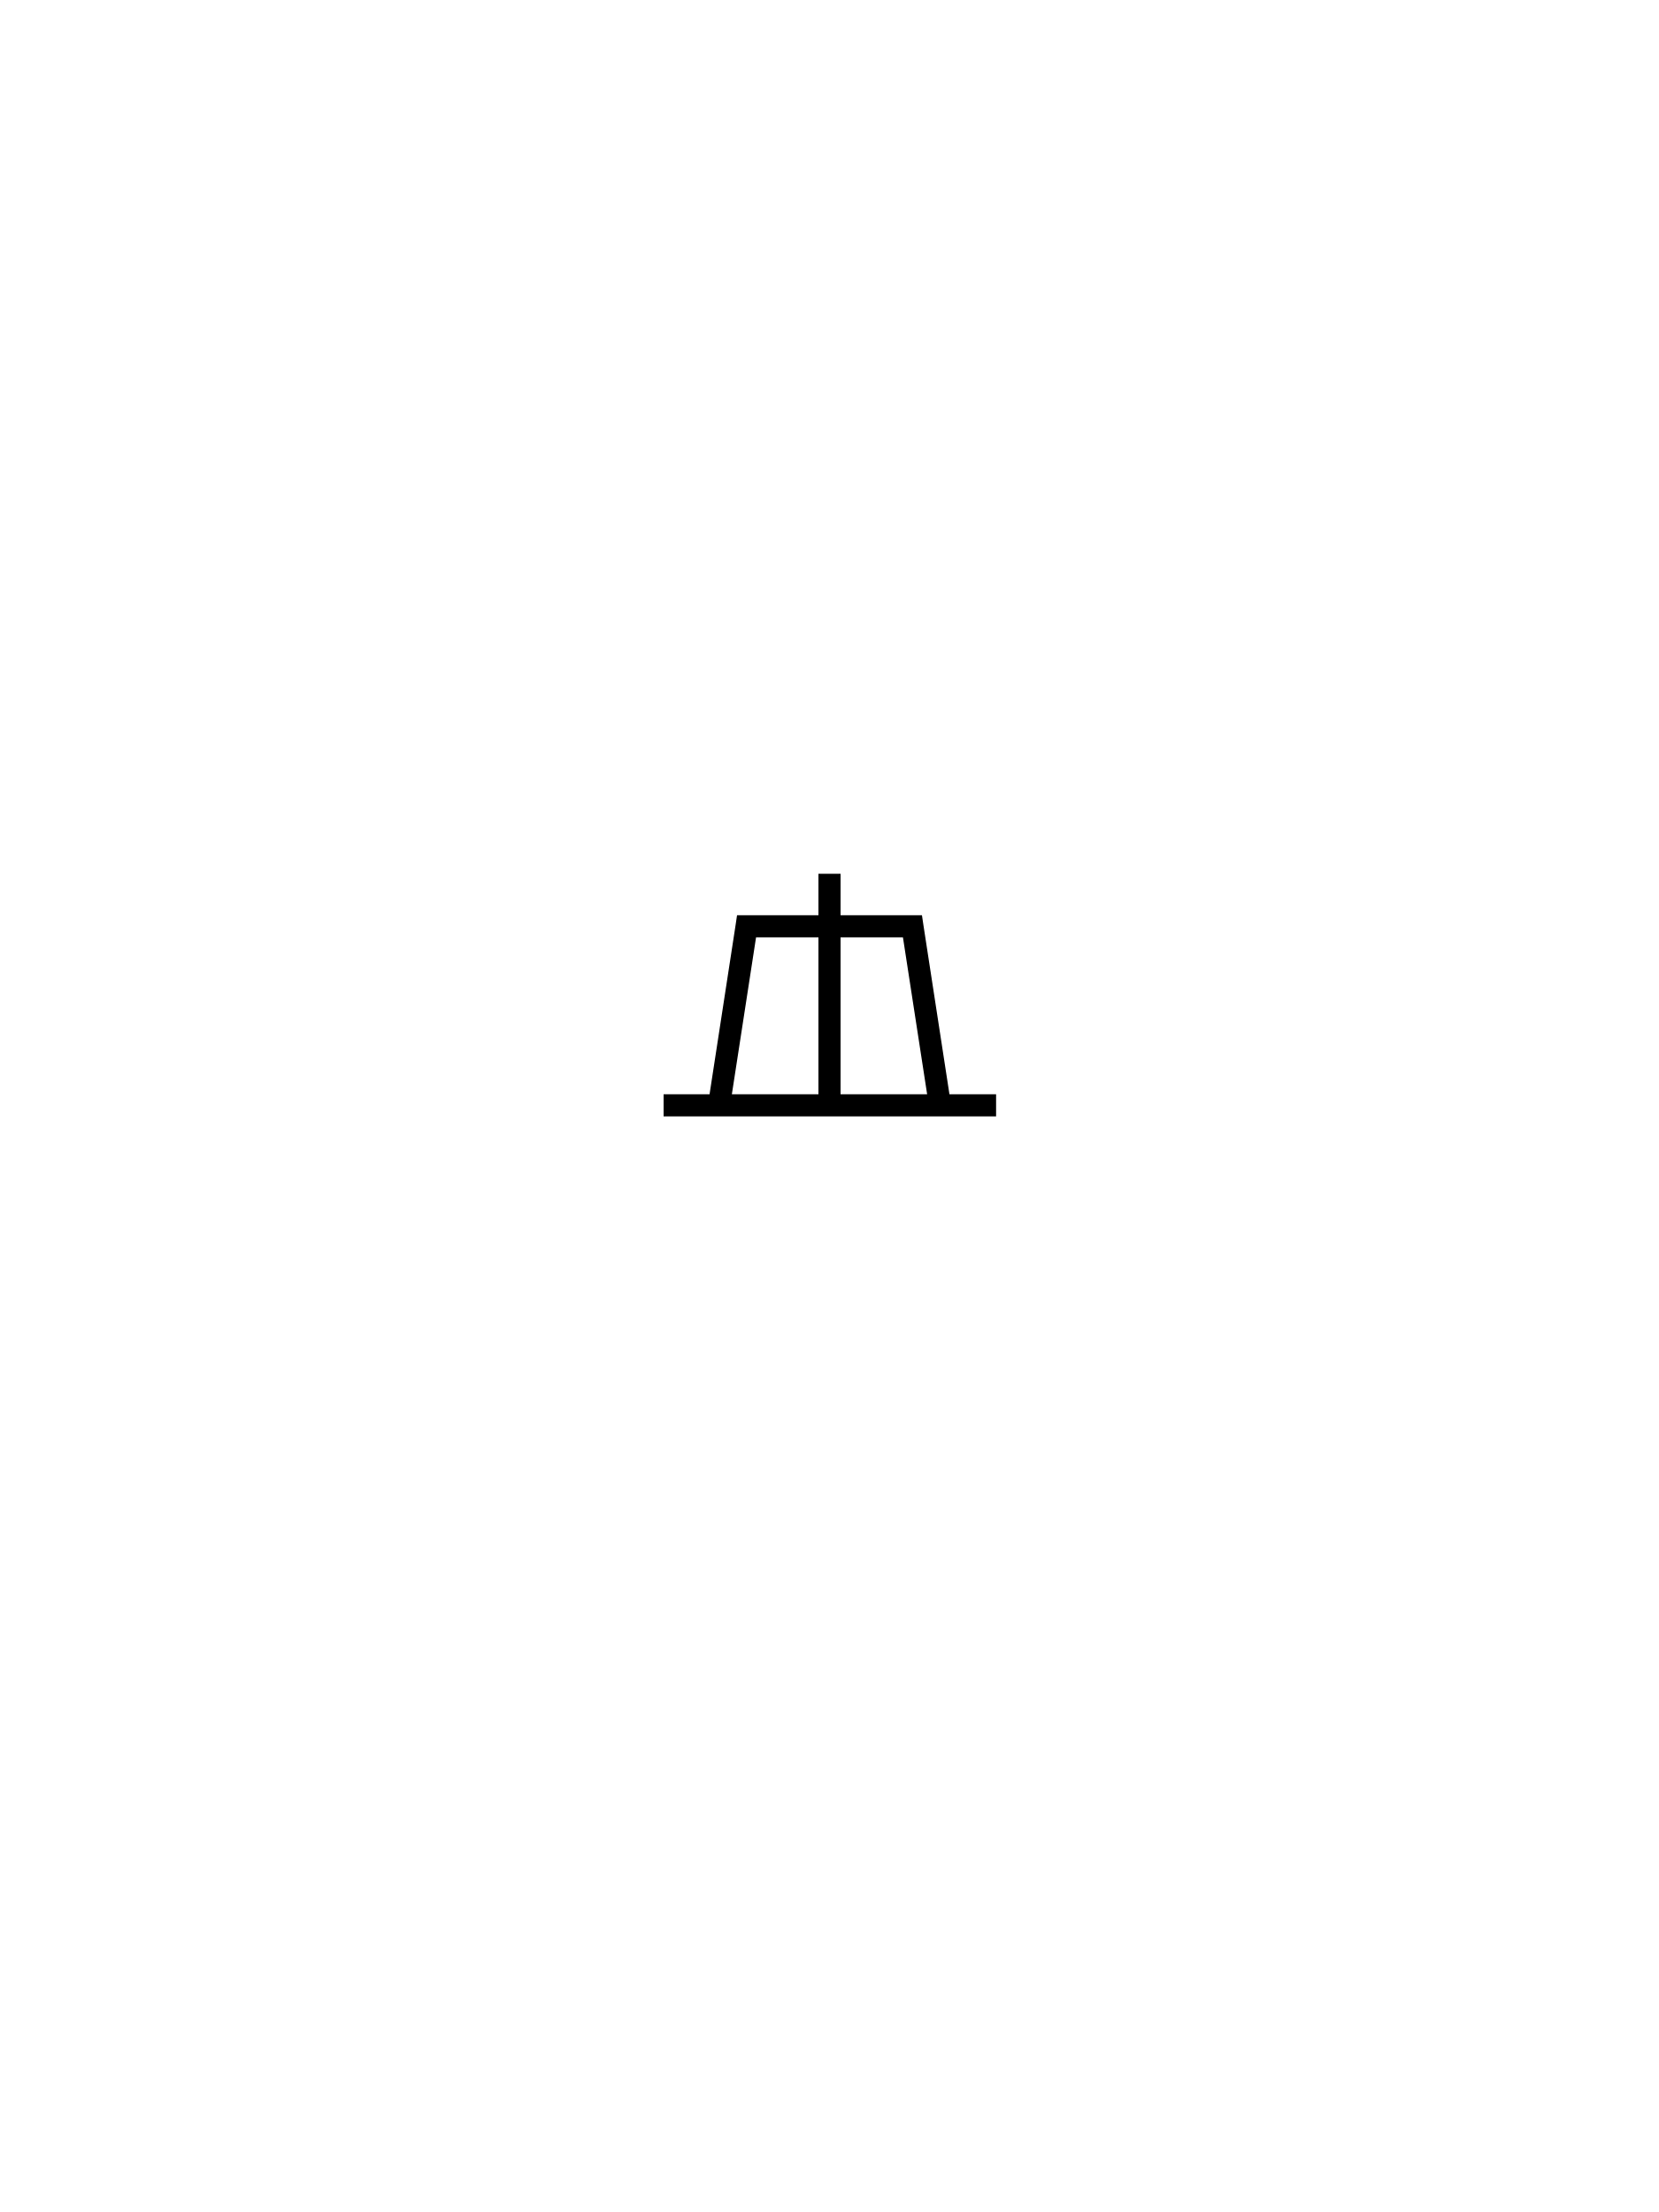
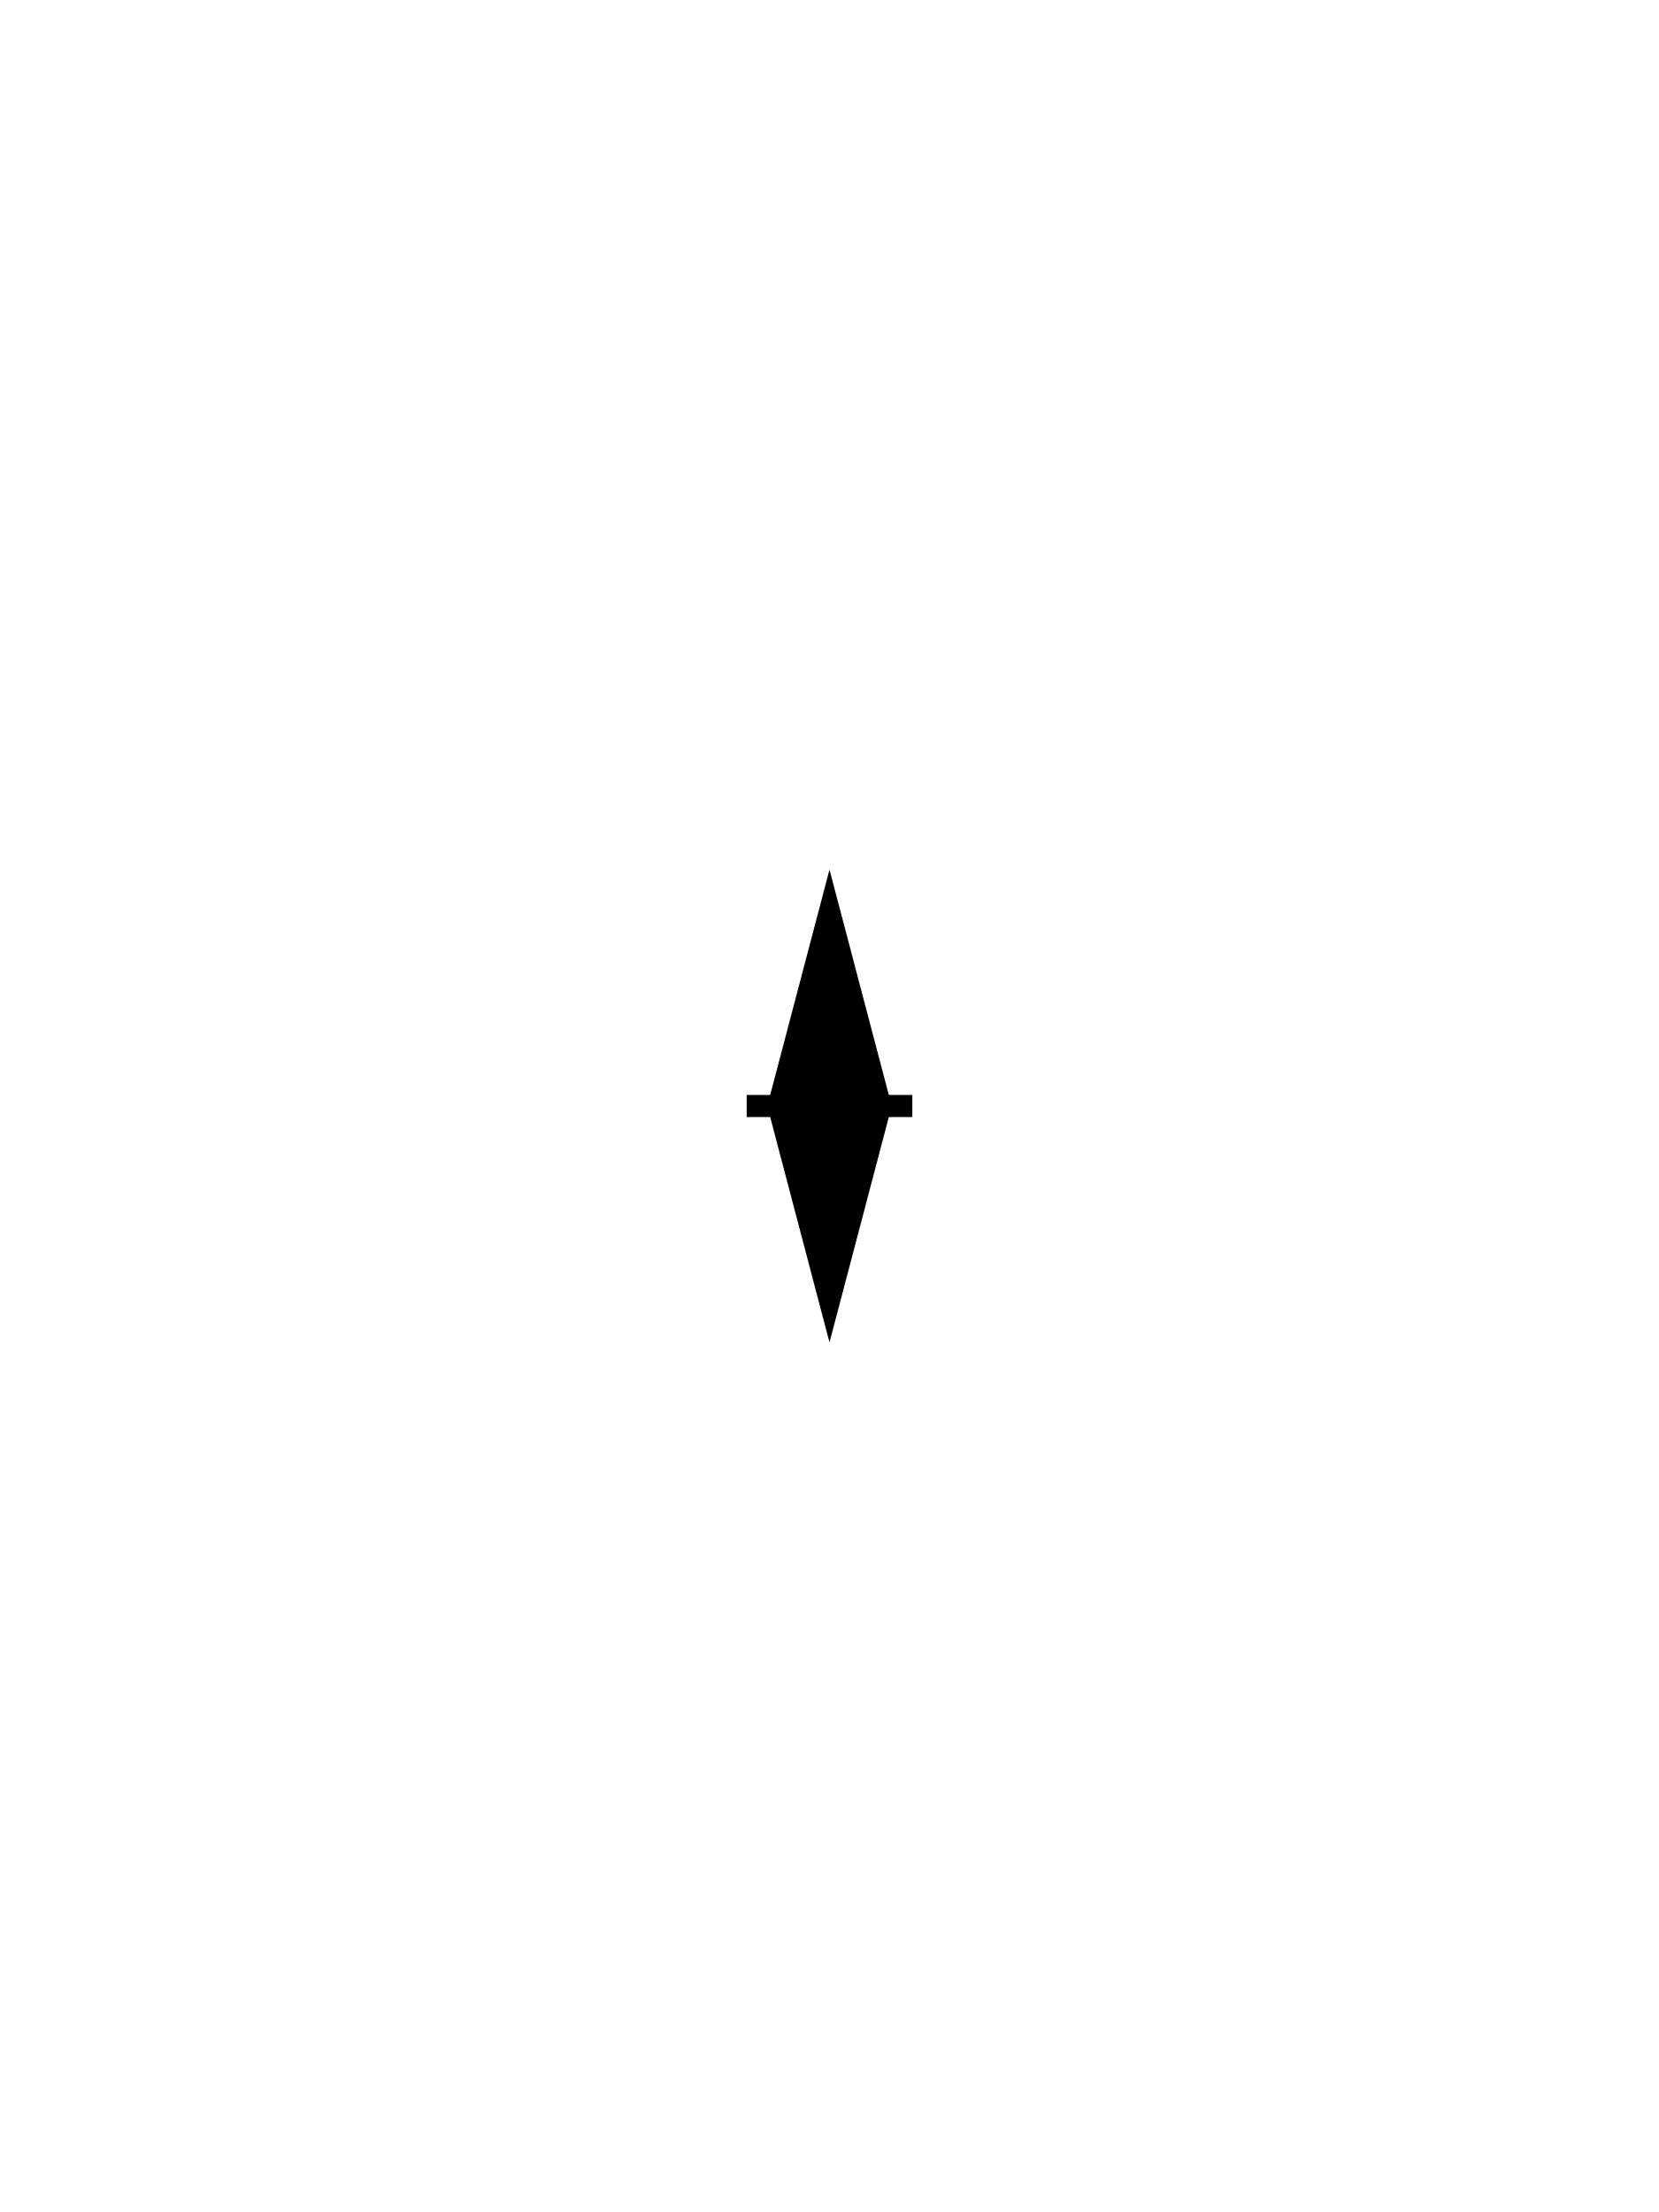
<svg xmlns="http://www.w3.org/2000/svg" version="1.0" width="300" height="400" id="svg2" style="display:inline">
  <defs id="defs4">
    </defs>
  <g id="layer4" style="display:none" transform="translate(0,80)">
    <g id="g2992" transform="matrix(-0.4648343,0.5885823,-0.5885823,-0.4648343,318.5509,100.2296)">
      <path style="fill:#ffff00;fill-opacity:1;fill-rule:evenodd;stroke:none" id="path28209" d="m 131.601,181.312 -61.628,76.308 -4.53,5.578 -5.557,4.224 -6.899,2.109 -7.322,-0.11 -6.812,-2.296 -5.747,-4.337 -4.201,-6.087 -2.225,-7.051 0.157,-6.975 2.733,-6.09 4.595,-5.308 5.594,-4.868 1.174,-0.946 90.671,-44.15 z m 28.001,-25.261 c 2.197,-0.22 4.158,1.385 4.378,3.582 0.22,2.197 -1.385,4.158 -3.582,4.378 -2.197,0.22 -4.158,-1.385 -4.378,-3.582 -0.22,-2.197 1.385,-4.158 3.582,-4.378 z" />
    </g>
  </g>
  <g id="layer1" style="display:none" transform="translate(0,40)">
    <g id="g4222" transform="translate(-0.00768486,10.41785)">
      <path style="fill:#000407;fill-opacity:1;fill-rule:evenodd;stroke:none" id="path12984" d="m 112.555,201.148 15.073,-44.316 -37.03,-26.581 45.175,0 14.431,-43.713 13.812,43.713 45.794,0 -37.007,27.206 13.812,43.69 -36.41,-27.206 -37.649,27.206 z m 49.878,-51.086 c 0,6.905 -5.553,12.508 -12.395,12.508 -6.842,0 -12.395,-5.604 -12.395,-12.508 0,-6.905 5.553,-12.509 12.395,-12.509 6.842,0 12.395,5.604 12.395,12.509 z" />
      <g style="display:inline" id="g2831" transform="translate(-9.940159,0.05198145)">
        <g style="display:inline" id="g2992-7" transform="translate(-0.04412785,-10.06011)" />
        <g style="display:inline" id="g2936-9" transform="translate(-0.04730863,-10.02019)" />
      </g>
    </g>
  </g>
  <g id="layer2" style="display:none" transform="translate(0,40)">
    <g id="g4347" transform="translate(-0.01574886,9.993799)">
      <g style="display:inline" id="g2831-0" transform="translate(-9.940159,0.05198145)">
        <g style="display:inline" id="g2992-3" transform="translate(-0.04412785,-10.06011)" />
        <g style="display:inline" id="g2936-99" transform="translate(-0.04730863,-10.02019)" />
      </g>
      <g transform="translate(0.09264766,0.03344801)" id="g2901">
        <path d="m 128.831,178.589 8.512,-24.8 -20.912,-14.875 25.512,0 8.15,-24.462 7.8,24.462 25.862,0 -20.9,15.225 7.8,24.45 -20.563,-15.225 -21.262,15.225 z M 157,150 c 0,3.864 -3.136,7 -7,7 -3.864,0 -7,-3.136 -7,-7 0,-3.864 3.136,-7 7,-7 3.864,0 7,3.136 7,7 z" id="path12984-3" style="fill:#000407;fill-opacity:1;fill-rule:evenodd;stroke:none" />
      </g>
    </g>
  </g>
  <g id="layer13" style="display:none" transform="translate(0,40)">
    <g id="g4470" transform="translate(-0.01107886,9.98092)" style="fill:#000000;fill-opacity:1">
      <g style="fill:#000000;fill-opacity:1;display:inline" id="g2831-04" transform="translate(-9.940159,0.05198145)">
        <g style="fill:#000000;fill-opacity:1;display:inline" id="g2992-6" transform="translate(-0.04412785,-10.06011)" />
        <g style="fill:#000000;fill-opacity:1;display:inline" id="g2936-3" transform="translate(-0.04730863,-10.02019)" />
      </g>
      <g transform="translate(-0.4831045,0.2774708)" id="g3843" style="fill:#000000;fill-opacity:1">
        <path d="m 134.519,171.501 6.013,-18.413 -15.938,-11.338 19.488,-0.375 6.375,-18.413 6.025,18.413 19.488,0.375 -15.587,11.338 6.025,18.413 -15.95,-11.325 -15.938,11.325 z" id="path10972" style="fill:#000000;fill-opacity:1;stroke:none" />
      </g>
    </g>
  </g>
  <g transform="translate(0,40)" style="display:none" id="g28337">
    <path style="fill:none;stroke:#000000;stroke-width:4.061;stroke-miterlimit:4;stroke-opacity:1;stroke-dasharray:none" id="path28351" d="m 175.476,199.226 a 24.583,25.179 0 1 1 -49.167,0 24.583,25.179 0 1 1 49.167,0 z" transform="matrix(0.996914,0,0,0.9733463,-0.4271996,-33.91609)" />
    <path style="fill:#000000;fill-opacity:1;stroke:#000000;stroke-opacity:1" id="path28593" d="m 157.5,201.726 a 6.964,7.321 0 1 1 -13.929,0 6.964,7.321 0 1 1 13.929,0 z" transform="matrix(0.6709664,0,0,0.6382363,48.99559,31.25102)" />
  </g>
+   <g id="layer20" style="display:inline">
+     <g id="g4016" transform="matrix(1.5,0,0,1.5,-75,-100)">
+       <path id="path3226-5" d="m 150,171.5 -7.5,28.5 7.5,28.5 7.5,-28.5 z" style="fill:#000000;fill-opacity:1;stroke:none;display:inline" />
+       <path id="path4014" d="m 140.016,200 19.968,0" style="fill:none;stroke:#000000;stroke-width:2.667;stroke-linecap:butt;stroke-linejoin:miter;stroke-miterlimit:4;stroke-opacity:1;stroke-dasharray:none" />
+     </g>
+   </g>
+   <g id="layer21" style="display:none">
+     <path style="fill:none;stroke:#d400d4;stroke-width:4.991;stroke-miterlimit:4;stroke-opacity:1;stroke-dasharray:none;display:inline" id="path2986-0" d="m 212.964,160.416 a 70.407,74.388 0 1 1 -140.815,0 70.407,74.388 0 1 1 140.815,0 z" transform="matrix(0.8237762,0,0,0.7796946,32.56538,74.92484)" />
+     <path style="fill:#d400d4;fill-opacity:1;stroke:none" d="m 150,143 -15,57 15,57 15,-57 z" id="path3226" />
+   </g>
  <g id="layer16" style="display:none">
    <path style="fill:#000000;fill-opacity:1;stroke:#000000;stroke-width:0.318;stroke-opacity:1;display:inline" id="path28593-3" d="m 157.5,201.726 a 6.964,7.321 0 1 1 -13.929,0 6.964,7.321 0 1 1 13.929,0 z" transform="matrix(2.106864,0,0,2.00409,-167.1583,-204.2774)" />
  </g>
  <g id="layer18" style="display:none">
    <path style="fill:#ffd400;fill-opacity:1;stroke:#000000;stroke-width:2.057;stroke-miterlimit:4;stroke-opacity:1;stroke-dasharray:none" id="path3219" d="m 160.119,201.19 -11.559,2.905 -10.227,-6.119 -2.905,-11.559 6.119,-10.227 11.559,-2.905 10.227,6.119 2.905,11.559 z" transform="matrix(0.5008223,0.8335084,-0.8335084,0.5008223,231.7344,-20.22125)" />
  </g>
-   <g id="layer19">
+   <g id="layer19" style="display:none">
    <g id="g3996">
      <path id="path3994" style="font-size:medium;font-style:normal;font-variant:normal;font-weight:normal;font-stretch:normal;text-indent:0;text-align:start;text-decoration:none;line-height:normal;letter-spacing:normal;word-spacing:normal;text-transform:none;direction:ltr;block-progression:tb;writing-mode:lr-tb;text-anchor:start;baseline-shift:baseline;color:#000000;fill:#000000;fill-opacity:1;stroke:none;stroke-width:4;marker:none;visibility:visible;display:inline;overflow:visible;enable-background:accumulate;font-family:Sans;-inkscape-font-specification:Sans" d="m 133.281,165.5 -0.25,1.688 -5,32.5 3.938,0.625 4.75,-30.812 26.562,0 4.75,30.812 3.938,-0.625 -5,-32.5 -0.25,-1.688 -1.719,0 -30,0 -1.719,0 z M 148,158 l 0,40 4,0 0,-40 -4,0 z m -28,39.875 0,4 60.125,0 0,-4 -60.125,0 z" />
    </g>
  </g>
  <g id="layer5" style="display:none" transform="translate(0,60)">
    <path style="fill:#000407;fill-opacity:1;fill-rule:evenodd;stroke:none" id="path27763-2" d="m 149.94,89.795 -16.278,32.6 32.591,0.002 -16.313,-32.602 0,3e-5 z m -16.282,0.485 16.292,-36.618 16.331,36.616 -32.623,0.001 0,-3e-5 z" />
    <g style="display:inline" id="g2936" transform="translate(-10.17633,53.71489)">
      <path transform="translate(-40,-40)" style="fill:#000407;fill-opacity:1;fill-rule:evenodd;stroke:none" id="path2558-0" d="m 197.875,108.625 0,17.719 4.25,0 0,-17.719 -4.25,0 z" />
    </g>
  </g>
  <g id="layer6" style="display:none" transform="translate(0,60)">
    <path style="fill:#000407;fill-opacity:1;fill-rule:evenodd;stroke:none" id="path27763-3" d="m 134.035,57.574 15.947,32.593 16.318,-32.58 -32.265,-0.013 z m 15.951,32.15 -16.278,32.6 32.591,0.002 -16.313,-32.602 0,3e-5 z" />
    <g style="display:inline" transform="translate(-10.05221,53.64395)" id="g2866">
      <path d="m 197.875,108.625 0,17.719 4.25,0 0,-17.719 -4.25,0 z" id="path2868" style="fill:#000407;fill-opacity:1;fill-rule:evenodd;stroke:none" transform="translate(-40,-40)" />
    </g>
  </g>
  <g id="layer7" style="display:none" transform="translate(0,60)">
    <path style="fill:#000407;fill-opacity:1;fill-rule:evenodd;stroke:none" id="path27763-0" d="m 149.983,122.394 -15.955,-32.597 32.007,0.003 -16.051,32.594 z m -0.004,-32.17 -15.965,-32.553 32.031,0.014 -16.067,32.54 z" />
    <g style="display:inline" id="g2872" transform="translate(-10.09279,53.6527)">
      <path transform="translate(-40,-40)" style="fill:#000407;fill-opacity:1;fill-rule:evenodd;stroke:none" id="path2874" d="m 197.875,108.625 0,17.719 4.25,0 0,-17.719 -4.25,0 z" />
    </g>
  </g>
  <g id="layer8" style="display:none" transform="translate(0,60)">
    <path style="fill:#000407;fill-opacity:1;fill-rule:evenodd;stroke:none" id="path27763-9" d="m 150.047,122.345 -16.111,-32.597 32.069,0.003 -15.958,32.594 z m -16.037,-35.692 15.977,-32.59 16.031,32.597 -32.008,-0.007 0,4e-5 z" />
    <g style="display:inline" transform="translate(-10.08304,53.6527)" id="g2878">
      <path d="m 197.875,108.625 0,17.719 4.25,0 0,-17.719 -4.25,0 z" id="path2880" style="fill:#000407;fill-opacity:1;fill-rule:evenodd;stroke:none" transform="translate(-40,-40)" />
    </g>
  </g>
  <g id="layer9" style="display:none" transform="translate(0,60)">
    <path style="fill:#000407;fill-opacity:1;fill-rule:evenodd;stroke:none" id="path4179" d="m 150.119,85.275 -18.169,36.964 36.219,-0.004 -18.006,-36.96 -0.044,4.5e-4 z m -0.025,10.443 11.117,21.535 -22.19,-0.069 11.073,-21.466 z" />
    <g style="display:inline" id="g2884" transform="translate(-10.06169,53.6527)">
      <path transform="translate(-40,-40)" style="fill:#000407;fill-opacity:1;fill-rule:evenodd;stroke:none" id="path2886" d="m 197.875,108.625 0,17.719 4.25,0 0,-17.719 -4.25,0 z" />
    </g>
  </g>
  <g id="layer10" style="display:none" transform="translate(0,60)">
    <path style="fill:#000407;fill-opacity:1;fill-rule:evenodd;stroke:none" id="path2520-0" d="m 136.178,87.207 -0.375,35.062 28.344,0 0,-35.062 -27.969,0 z m 4.938,4.594 18.042,-0.044 0.065,25.5 -18.282,0.044 0.176,-25.5 z" />
    <g style="display:inline" transform="translate(-10.02084,53.6527)" id="g2890">
      <path d="m 197.875,108.625 0,17.719 4.25,0 0,-17.719 -4.25,0 z" id="path2892" style="fill:#000407;fill-opacity:1;fill-rule:evenodd;stroke:none" transform="translate(-40,-40)" />
    </g>
  </g>
  <g id="layer11" style="display:none" transform="translate(0,60)">
    <g id="g3206" transform="translate(-12.50131,111.822)">
      <path style="fill:#000407;fill-opacity:1;fill-rule:evenodd;stroke:none" id="path13269" d="m 162.477,-23.367 c -9.357,0 -17,7.643 -17,17 0,9.357 7.643,17 17,17 9.357,0 17,-7.643 17,-17 0,-9.357 -7.643,-17 -17,-17 z m 0,5 c 6.651,0 12,5.349 12,12 0,6.651 -5.349,12 -12,12 -6.651,0 -12,-5.349 -12,-12 0,-6.651 5.349,-12 12,-12 z" />
    </g>
    <g style="display:inline" id="g2896" transform="translate(-10.11413,53.63318)">
      <path transform="translate(-40,-40)" style="fill:#000407;fill-opacity:1;fill-rule:evenodd;stroke:none" id="path2898" d="m 197.875,108.625 0,17.719 4.25,0 0,-17.719 -4.25,0 z" />
    </g>
  </g>
  <g id="layer12" style="display:none" transform="translate(0,60)">
    <path style="fill:#000407;fill-opacity:1;fill-rule:evenodd;stroke:none" id="path27763" d="m 164.502,79 c 0,8.004 -6.48,14.456 -14.484,14.456 -8.004,0 -14.454,-6.527 -14.454,-14.531 0,-8.004 6.392,-14.5 14.396,-14.5 8.004,0 14.542,6.571 14.542,14.575 z m 0.018,28.925 c 0,8.004 -6.496,14.5 -14.5,14.5 -8.004,0 -14.5,-6.496 -14.5,-14.5 0,-8.004 6.496,-14.5 14.5,-14.5 8.004,0 14.5,6.496 14.5,14.5 z" />
    <g style="display:inline" transform="translate(-10.05194,53.63318)" id="g2902">
      <path d="m 197.875,108.625 0,17.719 4.25,0 0,-17.719 -4.25,0 z" id="path2904" style="fill:#000407;fill-opacity:1;fill-rule:evenodd;stroke:none" transform="translate(-40,-40)" />
    </g>
  </g>
  <g id="layer3" style="display:none" transform="translate(0,60)">
    <g style="fill:none;display:inline" id="layer11-3" transform="matrix(0.9999756,-0.00698126,0.00698126,0.9999756,23.06453,93.39821)">
      <g transform="translate(0.07504381,0.00169189)" id="g3002" style="fill:none">
        <g id="layer8-0" style="fill:none;display:inline" transform="translate(0,-20)" />
        <g id="layer9-2" transform="translate(0,20)" style="fill:none;display:none">
          <g style="fill:none;display:inline" id="g3395" transform="translate(-0.03261583,-10.01229)">
            <g transform="translate(0,40)" style="fill:none;display:inline" id="layer3-2" />
            <g transform="translate(0,40)" style="fill:none;display:none" id="layer1-7">
              <g transform="translate(0.05305884,-19.89753)" id="g2870-3" style="fill:none">
                <path d="m 237.075,81.894 -5.594,16.719 4.031,1.312 5.594,-16.688 -4.031,-1.344 z m -14.481,-8.4 0,0 z m 9.125,-2.487 0,0 z" id="path27763-3-7" style="fill:none;stroke:none" transform="translate(-40,-40)" />
              </g>
            </g>
            <g transform="translate(0,40)" style="fill:none;display:none" id="layer2-9">
              <g transform="translate(-1.12511,-16.4856)" id="g2916-0" style="fill:none">
                <path d="m 258.131,85.069 -6.2,-40.575 -29.338,29 35.538,11.575 z m -6.2,-6.838 -20.212,-7.225 16.65,-16.75 3.562,23.975 z" id="path27763-0-2" style="fill:none;stroke:none" transform="translate(-40,-40)" />
              </g>
            </g>
            <g transform="translate(0,40)" style="fill:none;display:none" id="layer4-3">
              <g transform="translate(-1.00063,-16.73868)" id="g2972-9" style="fill:none">
                <path d="m 194.481,164.581 0,0 z m 6.031,4.219 0,0 z m 63.775,-118.887 -26.425,-8.787 -11.575,33.787 26.425,8.637 11.575,-33.637 z m -6.062,3.612 -8.012,23.975 -17.087,-6.2 8.012,-23.975 17.087,6.2 z" id="path27763-8-9" style="fill:none;stroke:none" transform="translate(-40,-40)" />
              </g>
            </g>
            <g transform="translate(0,40)" style="fill:none;display:inline" id="layer7-7">
              <g transform="translate(0.01692762,-20.00346)" id="g3019-0" style="fill:none">
                <path d="m 131.601,181.312 -61.628,76.308 -4.53,5.578 -5.557,4.224 -6.899,2.109 -7.322,-0.11 -6.812,-2.296 -5.747,-4.337 -4.201,-6.087 -2.225,-7.051 0.157,-6.975 2.733,-6.09 4.595,-5.308 5.594,-4.868 1.174,-0.946 90.671,-44.15 z m 28.001,-25.261 c 2.197,-0.22 4.158,1.385 4.378,3.582 0.22,2.197 -1.385,4.158 -3.582,4.378 -2.197,0.22 -4.158,-1.385 -4.378,-3.582 -0.22,-2.197 1.385,-4.158 3.582,-4.378 z" id="path28209-3" style="fill:none;stroke:none" />
              </g>
            </g>
            <g transform="translate(0,40)" style="fill:none;display:none" id="layer5-9">
              <g transform="translate(-1.272614,-15.88629)" id="g3094-8" style="fill:none">
                <path d="m 206,5.688 c -9.357,0 -17,7.643 -17,17 0,9.357 7.643,17 17,17 9.357,0 17,-7.643 17,-17 0,-9.357 -7.643,-17 -17,-17 z m 0,5 c 6.651,0 12,5.349 12,12 0,6.651 -5.349,12 -12,12 -6.651,0 -12,-5.349 -12,-12 0,-6.651 5.349,-12 12,-12 z" id="path13269-3-6" style="fill:none;stroke:none" />
              </g>
            </g>
            <g transform="translate(0,40)" style="fill:none;display:none" id="layer6-5">
              <path d="m 217.839,9.161 c 0,8.004 -6.496,14.5 -14.5,14.5 -8.004,0 -14.5,-6.496 -14.5,-14.5 0,-8.004 6.496,-14.5 14.5,-14.5 8.004,0 14.5,6.496 14.5,14.5 z" id="path27763-02-7" style="fill:none;stroke:none" />
              <path d="m 227.316,-17.936 c 0,8.004 -6.496,14.5 -14.5,14.5 -8.004,0 -14.5,-6.496 -14.5,-14.5 0,-8.004 6.496,-14.5 14.5,-14.5 8.004,0 14.5,6.496 14.5,14.5 z" id="path27763-9-6" style="fill:none;stroke:none" />
            </g>
            <g transform="translate(0,40)" id="g3674-2" style="fill:none;display:none">
              <path d="m 191.54,38.594 -6.531,-2.094 -30.469,68.063 -29.781,32.594 -7.781,0 -0.125,5.656 31.062,0 c 1.287,5.533 6.233,9.656 12.156,9.656 5.925,0 10.871,-4.121 12.156,-9.656 l 24.125,0 0,-5.656 -7.781,0 -2.469,-22.344 16.625,-72.625 -7.156,-2.281 -4.031,-1.312 z m -2.281,6.406 4.969,1.781 -15.219,68.031 2.469,22.344 -9.25,0 c -1.283,-5.54 -6.229,-9.688 -12.156,-9.688 -5.926,0 -10.872,4.151 -12.156,9.688 l -13.594,0 26.25,-28.375 28.688,-63.781 z m -21.7,94.981 c 0,4.14 -3.36,7.5 -7.5,7.5 -4.14,0 -7.5,-3.36 -7.5,-7.5 0,-4.14 3.36,-7.5 7.5,-7.5 4.14,0 7.5,3.36 7.5,7.5 z" id="path3676-7" style="fill:none;stroke:none;display:inline" />
              <path id="path3678-0" d="m 191.657,45.835 -27.913,82.17 0.606,0.256 27.76,-82.265 -0.453,-0.16 z" style="fill:none;stroke:none" />
            </g>
            <g transform="translate(0,40)" id="g3660-3" style="fill:none;display:none">
              <path d="m 191.54,38.594 -6.531,-2.094 -30.469,68.063 -29.781,32.594 -7.781,0 -0.125,5.656 31.062,0 c 1.287,5.533 6.233,9.656 12.156,9.656 5.925,0 10.871,-4.121 12.156,-9.656 l 24.125,0 0,-5.656 -7.781,0 -2.469,-22.344 16.625,-72.625 -7.156,-2.281 -4.031,-1.312 z m -2.281,6.406 4.969,1.781 -15.219,68.031 2.469,22.344 -9.25,0 c -1.283,-5.54 -6.229,-9.688 -12.156,-9.688 -5.926,0 -10.872,4.151 -12.156,9.688 l -13.594,0 26.25,-28.375 28.688,-63.781 z m -21.7,94.981 c 0,4.14 -3.36,7.5 -7.5,7.5 -4.14,0 -7.5,-3.36 -7.5,-7.5 0,-4.14 3.36,-7.5 7.5,-7.5 4.14,0 7.5,3.36 7.5,7.5 z" id="path3662-9" style="fill:none;stroke:none;display:inline" />
              <path id="path3664-9" d="m 160.652,108.6 18.41,6.22 0.124,-0.529 -18.348,-6.251 -0.187,0.56 z" style="fill:none;stroke:none" />
              <path id="path3666-9" d="m 175.268,76.008 11.6,3.887 c -0.141,0.299 -0.162,0.366 -0.155,0.591 l -11.693,-3.918 0.249,-0.56 z" style="fill:none;stroke:none" />
            </g>
            <g transform="translate(0,40)" id="g2880-1" style="fill:none;display:none">
              <path d="m 191.54,38.594 -6.531,-2.094 -30.469,68.063 -29.781,32.594 -7.781,0 -0.125,5.656 31.062,0 c 1.287,5.533 6.233,9.656 12.156,9.656 5.925,0 10.871,-4.121 12.156,-9.656 l 24.125,0 0,-5.656 -7.781,0 -2.469,-22.344 16.625,-72.625 -7.156,-2.281 -4.031,-1.312 z m -2.281,6.406 4.969,1.781 -15.219,68.031 2.469,22.344 -9.25,0 c -1.283,-5.54 -6.229,-9.688 -12.156,-9.688 -5.926,0 -10.872,4.151 -12.156,9.688 l -13.594,0 26.25,-28.375 28.688,-63.781 z m -21.7,94.981 c 0,4.14 -3.36,7.5 -7.5,7.5 -4.14,0 -7.5,-3.36 -7.5,-7.5 0,-4.14 3.36,-7.5 7.5,-7.5 4.14,0 7.5,3.36 7.5,7.5 z" id="path2882-7" style="fill:none;stroke:none;display:inline" />
              <path id="path3658-2" d="m 168.849,90.31 14.508,5.089 -0.059,0.542 -14.697,-5.12 0.248,-0.511 z" style="fill:none;stroke:none" />
            </g>
          </g>
        </g>
      </g>
      <g transform="translate(0.05305884,30.11182)" id="g2870" style="fill:none;display:inline" />
      <path d="m 108.97,39.007 14.175,-14.167 -14.167,-14.175 3.53,-3.554 14.527,14.186 14.179,-14.195 3.55,3.557 -14.526,14.18 14.167,14.175 -3.19,3.545 -14.527,-14.186 -14.171,14.179 -3.546,-3.546 z" id="path27763-3-0" style="fill:none;stroke:#000000;stroke-opacity:1;display:inline" />
    </g>
    <g id="g4450" transform="translate(-10.05194,53.66245)" style="display:inline">
      <path transform="translate(-40,-40)" style="fill:#000407;fill-opacity:1;fill-rule:evenodd;stroke:none" id="path4452" d="m 197.875,108.625 0,17.719 4.25,0 0,-17.719 -4.25,0 z" />
    </g>
    <path style="fill:none;stroke:none" d="m 149.576,121.884 0.362,-0.397 0.334,0.317 c 0.184,0.174 0.373,0.353 0.421,0.397 0.084,0.077 0.062,0.08 -0.696,0.08 l -0.783,0 0.362,-0.397 z" id="path4456" />
    <path style="fill:none;stroke:none" d="m 147.857,132.139 c 0,-4.326 -0.013,-8.31 -0.029,-8.853 l -0.029,-0.988 2.146,5.5e-4 2.146,5.4e-4 -0.029,0.881 c -0.016,0.485 -0.029,4.468 -0.029,8.853 l -1.2e-4,7.971 -2.089,0 -2.089,0 0,-7.865 z" id="path4458" />
  </g>
  <g transform="translate(0,60)" style="display:none" id="g2999">
    <g transform="translate(-10.11413,53.63318)" id="g3005" style="display:inline">
      <path d="m 197.875,108.625 0,17.719 4.25,0 0,-17.719 -4.25,0 z" id="path3007" style="fill:#000407;fill-opacity:1;fill-rule:evenodd;stroke:none" transform="translate(-40,-40)" />
    </g>
    <rect style="fill:none;stroke:#000000;stroke-width:2.898;stroke-miterlimit:4;stroke-opacity:1;stroke-dasharray:none" id="rect3009" width="21.021" height="21.021" x="35.591" y="175.913" transform="matrix(0.645138,-0.7640661,0.645138,0.7640661,0,0)" />
  </g>
  <g id="layer14" style="display:none">
    <path style="fill:none;stroke:#d400d4;stroke-width:2.332;stroke-miterlimit:4;stroke-opacity:1;stroke-dasharray:none" id="path2986" d="m 212.964,160.416 a 70.407,74.388 0 1 1 -140.815,0 70.407,74.388 0 1 1 140.815,0 z" transform="matrix(1.763198,0,0,1.668846,-101.3553,-67.70895)" />
  </g>
  <g id="layer17" style="display:none">
    <path style="fill:none;stroke:#000000;stroke-width:2;stroke-linecap:butt;stroke-linejoin:miter;stroke-miterlimit:4;stroke-opacity:1;stroke-dasharray:none" d="m 150.041,166.534 0,10.04" id="path3787" />
    <path style="fill:none;stroke:#000000;stroke-width:2;stroke-linecap:butt;stroke-linejoin:miter;stroke-miterlimit:4;stroke-opacity:1;stroke-dasharray:none" d="m 166.827,171.246 -5.018,8.681" id="path3789" />
    <path style="fill:none;stroke:#000000;stroke-width:2;stroke-linecap:butt;stroke-linejoin:miter;stroke-miterlimit:4;stroke-opacity:1;stroke-dasharray:none" d="m 178.678,182.721 -8.647,5.016" id="path3791" />
    <path style="fill:none;stroke:#000000;stroke-width:2;stroke-linecap:butt;stroke-linejoin:miter;stroke-miterlimit:4;stroke-opacity:1;stroke-dasharray:none" d="m 133.111,171.195 4.998,8.657" id="path3793" />
    <path style="fill:none;stroke:#000000;stroke-width:2;stroke-linecap:butt;stroke-linejoin:miter;stroke-miterlimit:4;stroke-opacity:1;stroke-dasharray:none" d="m 121.211,183.153 8.657,4.998" id="path3795" />
    <path style="fill:none;stroke:#000000;stroke-width:0.985;stroke-miterlimit:4;stroke-opacity:1;stroke-dasharray:none" id="path3799" d="m 138.733,198.993 a 13.988,10.179 0 0 1 24.492,-0.086" transform="matrix(1.732777,0,0,2.381302,-111.67,-285.5215)" />
  </g>
  <g id="layer15" style="display:none">
    <path style="fill:none;stroke:#d400d4;stroke-width:4.064;stroke-miterlimit:4;stroke-opacity:1;stroke-dasharray:none" id="path3761" d="M 92.81,239.635 A 56.647,42.045 0 0 1 73.35,214.709" transform="matrix(2.119795,0,0,2.855958,-123.7205,-392.2306)" />
    <path style="fill:none;stroke:#d400d4;stroke-width:6.003;stroke-miterlimit:4;stroke-opacity:1;stroke-dasharray:none" id="path3778" d="M 84.411,255.712 A 55.689,54.384 0 0 1 65.265,223.415" transform="matrix(1.646134,0,0,1.685617,-47.71249,-160.6705)" />
    <path style="fill:none;stroke:#d400d4;stroke-width:1.299;stroke-miterlimit:4;stroke-opacity:1;stroke-dasharray:none" id="path3780" d="m 48.697,195.527 a 9.482,6.923 0 0 1 -3.295,-4.117" transform="matrix(6.590239,0,0,9.025761,-210.7203,-1516.599)" />
  </g>
</svg>
